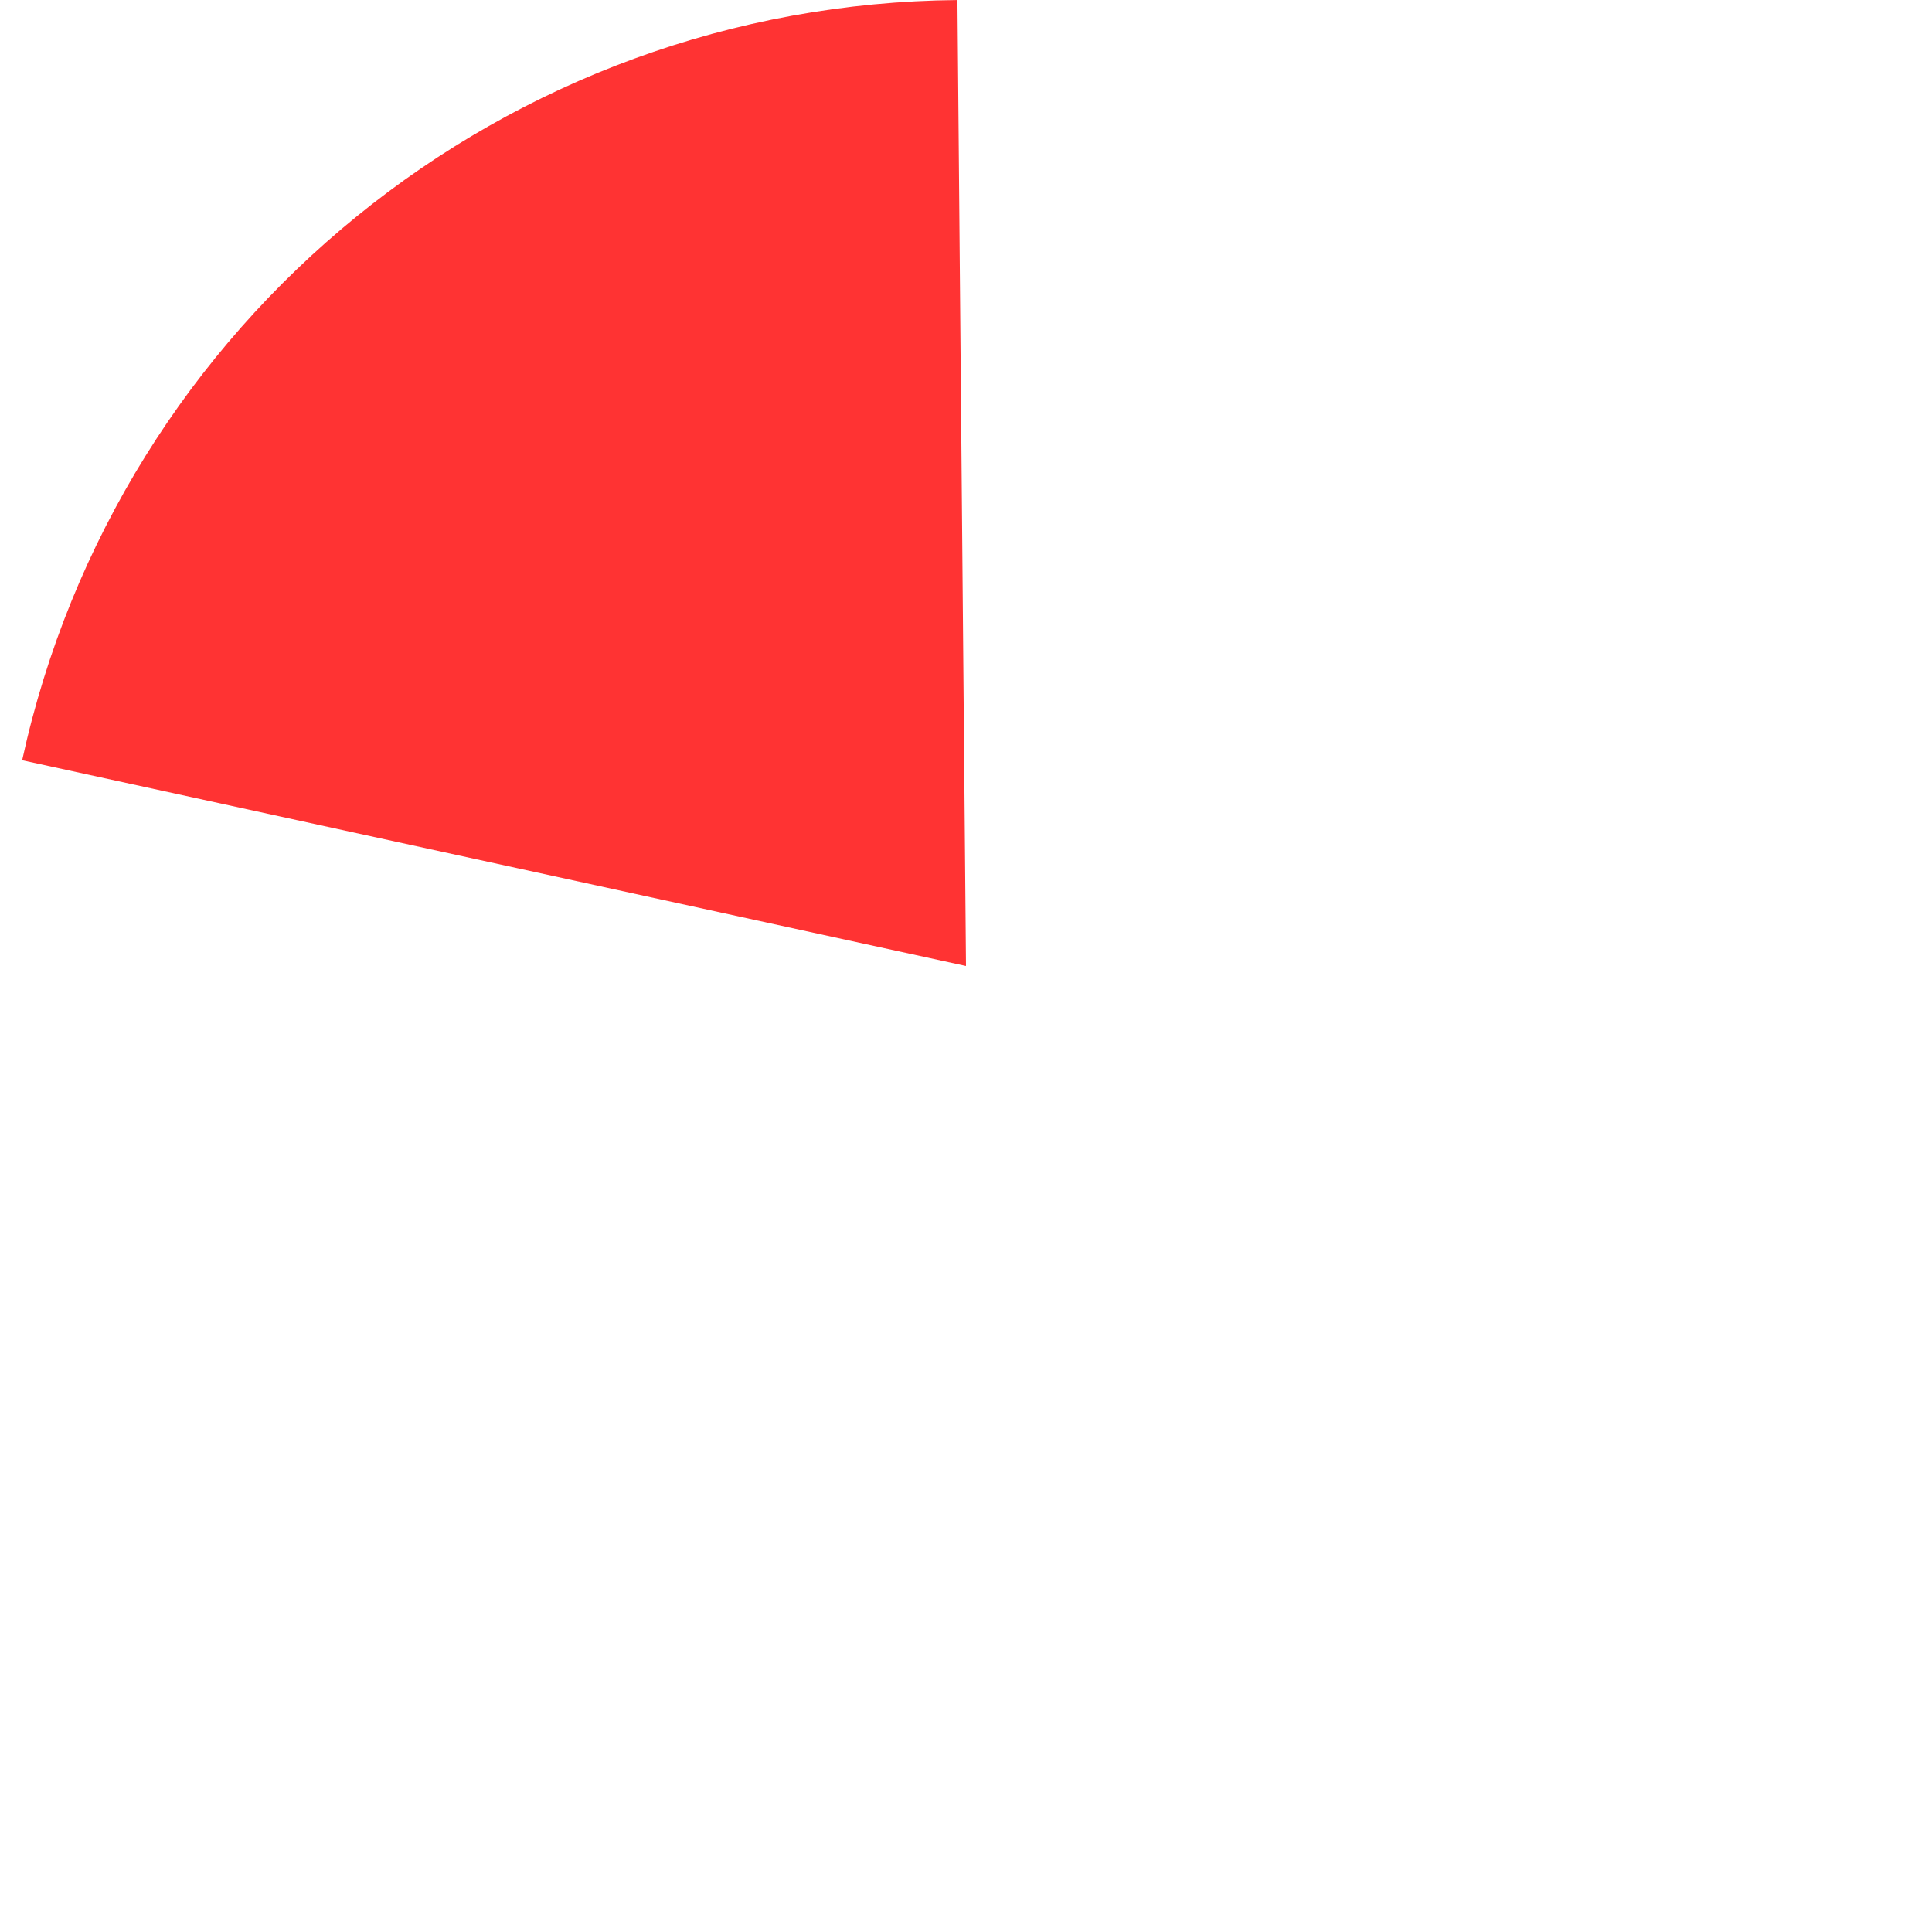
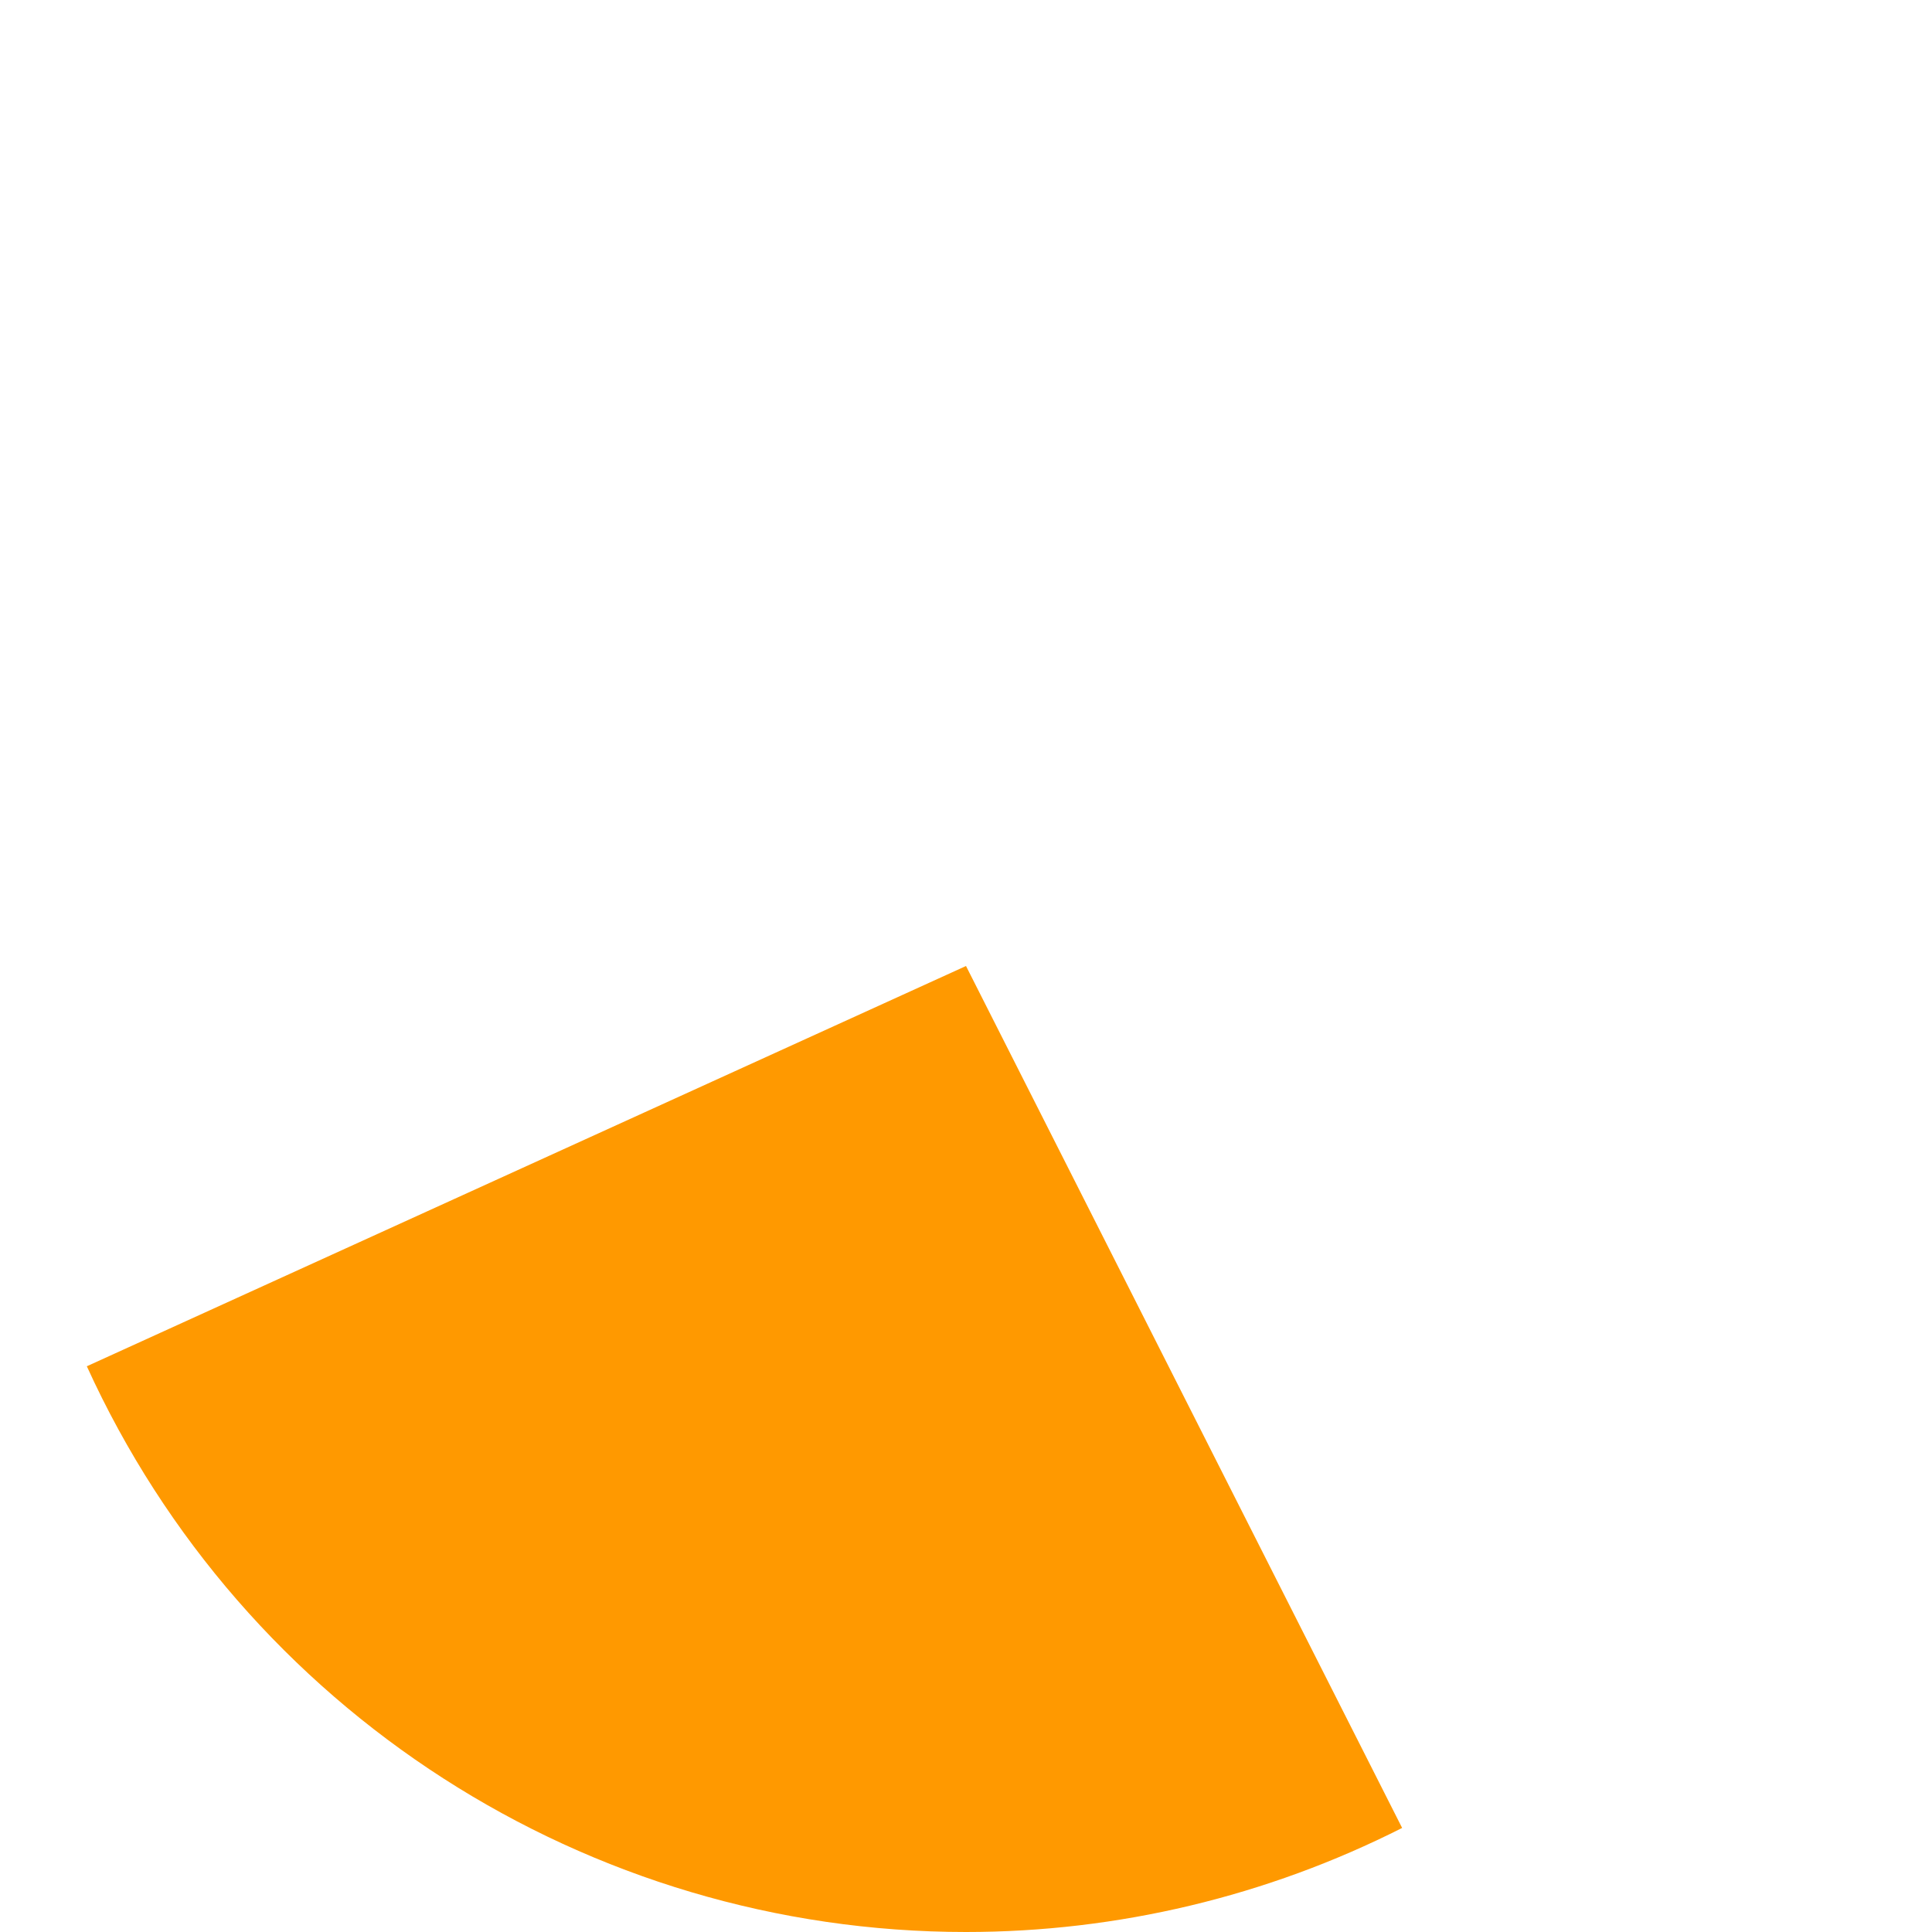
- <svg xmlns="http://www.w3.org/2000/svg" version="1.1" width="190px" height="190px">
-   <g transform="matrix(1 0 0 1 -653 -164 )">
-     <path d="M 747.159 164.004  L 748 259  L 655.18 238.764  C 664.628 195.428  702.806 164.396  747.159 164.004  Z " fill-rule="nonzero" fill="#ff3333" stroke="none" />
+ <svg xmlns="http://www.w3.org/2000/svg" version="1.1" width="174px" height="174px">
+   <g transform="matrix(1 0 0 1 -418 -398 )">
+     <path d="M 425.82 521.049  L 505 485  L 544.279 562.628  C 532.102 568.79  518.647 572  505 572  C 470.903 572  439.948 552.081  425.82 521.049  Z " fill-rule="nonzero" fill="#ff9900" stroke="none" />
  </g>
</svg>
